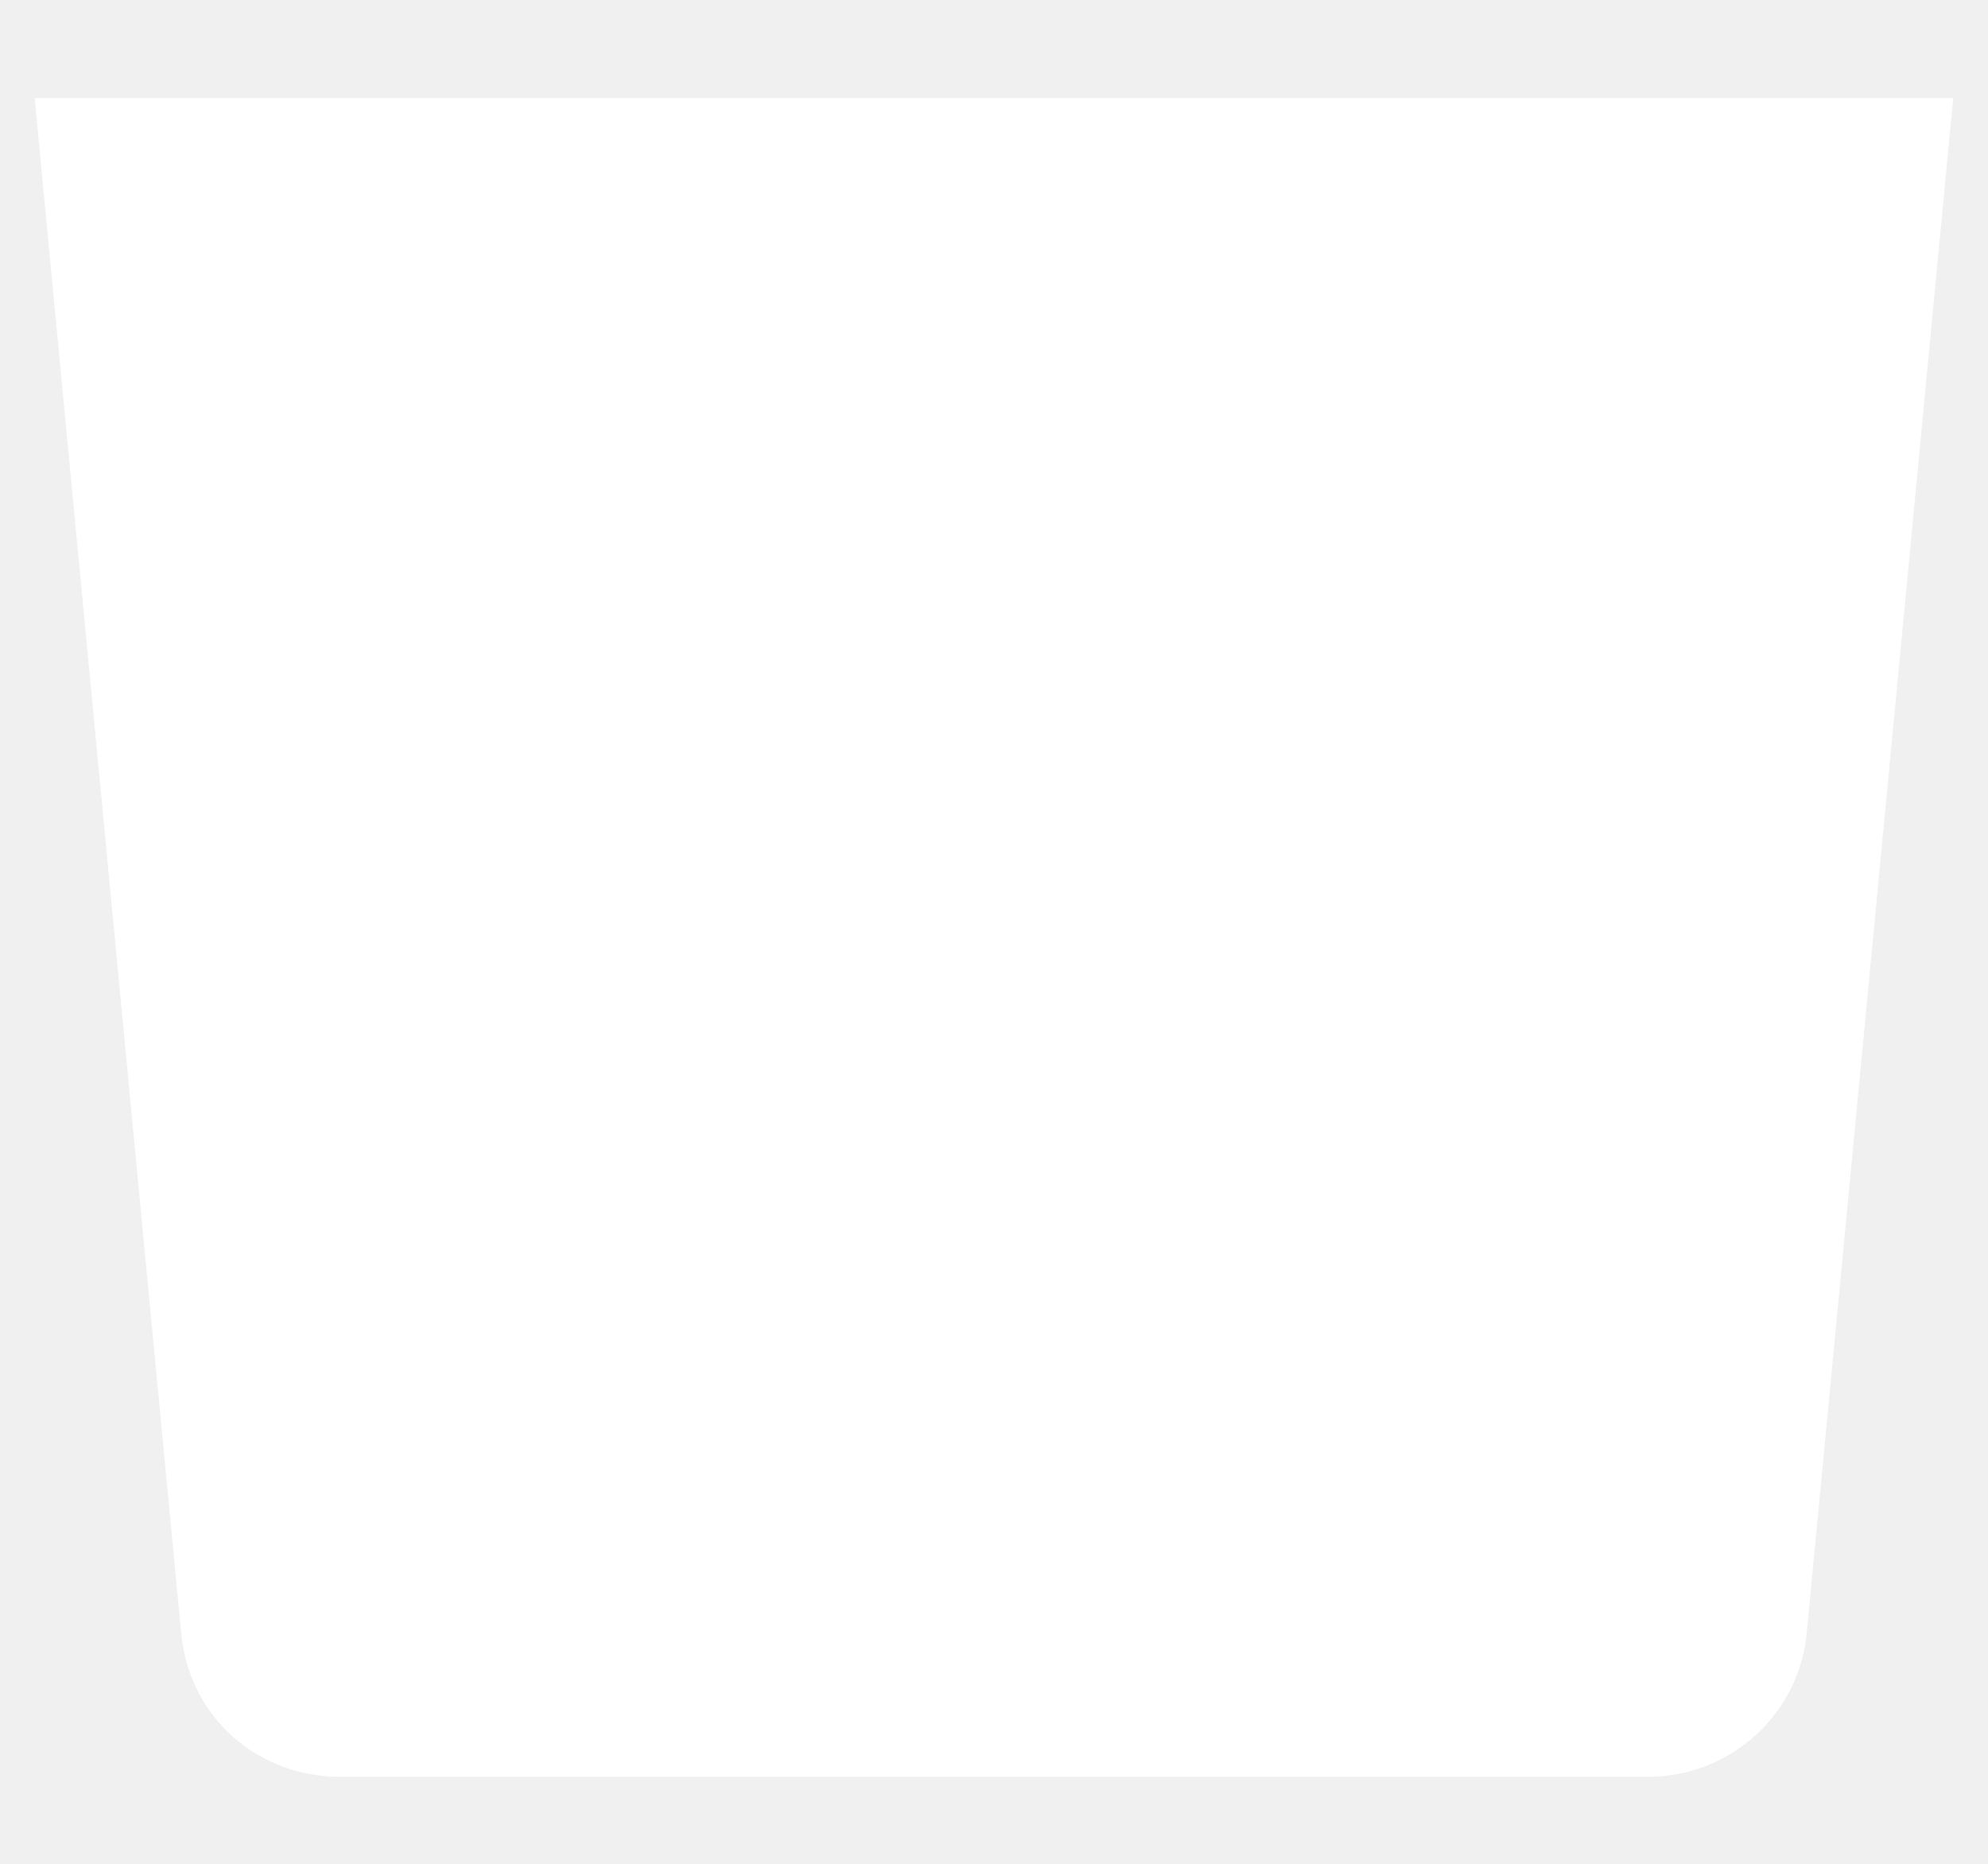
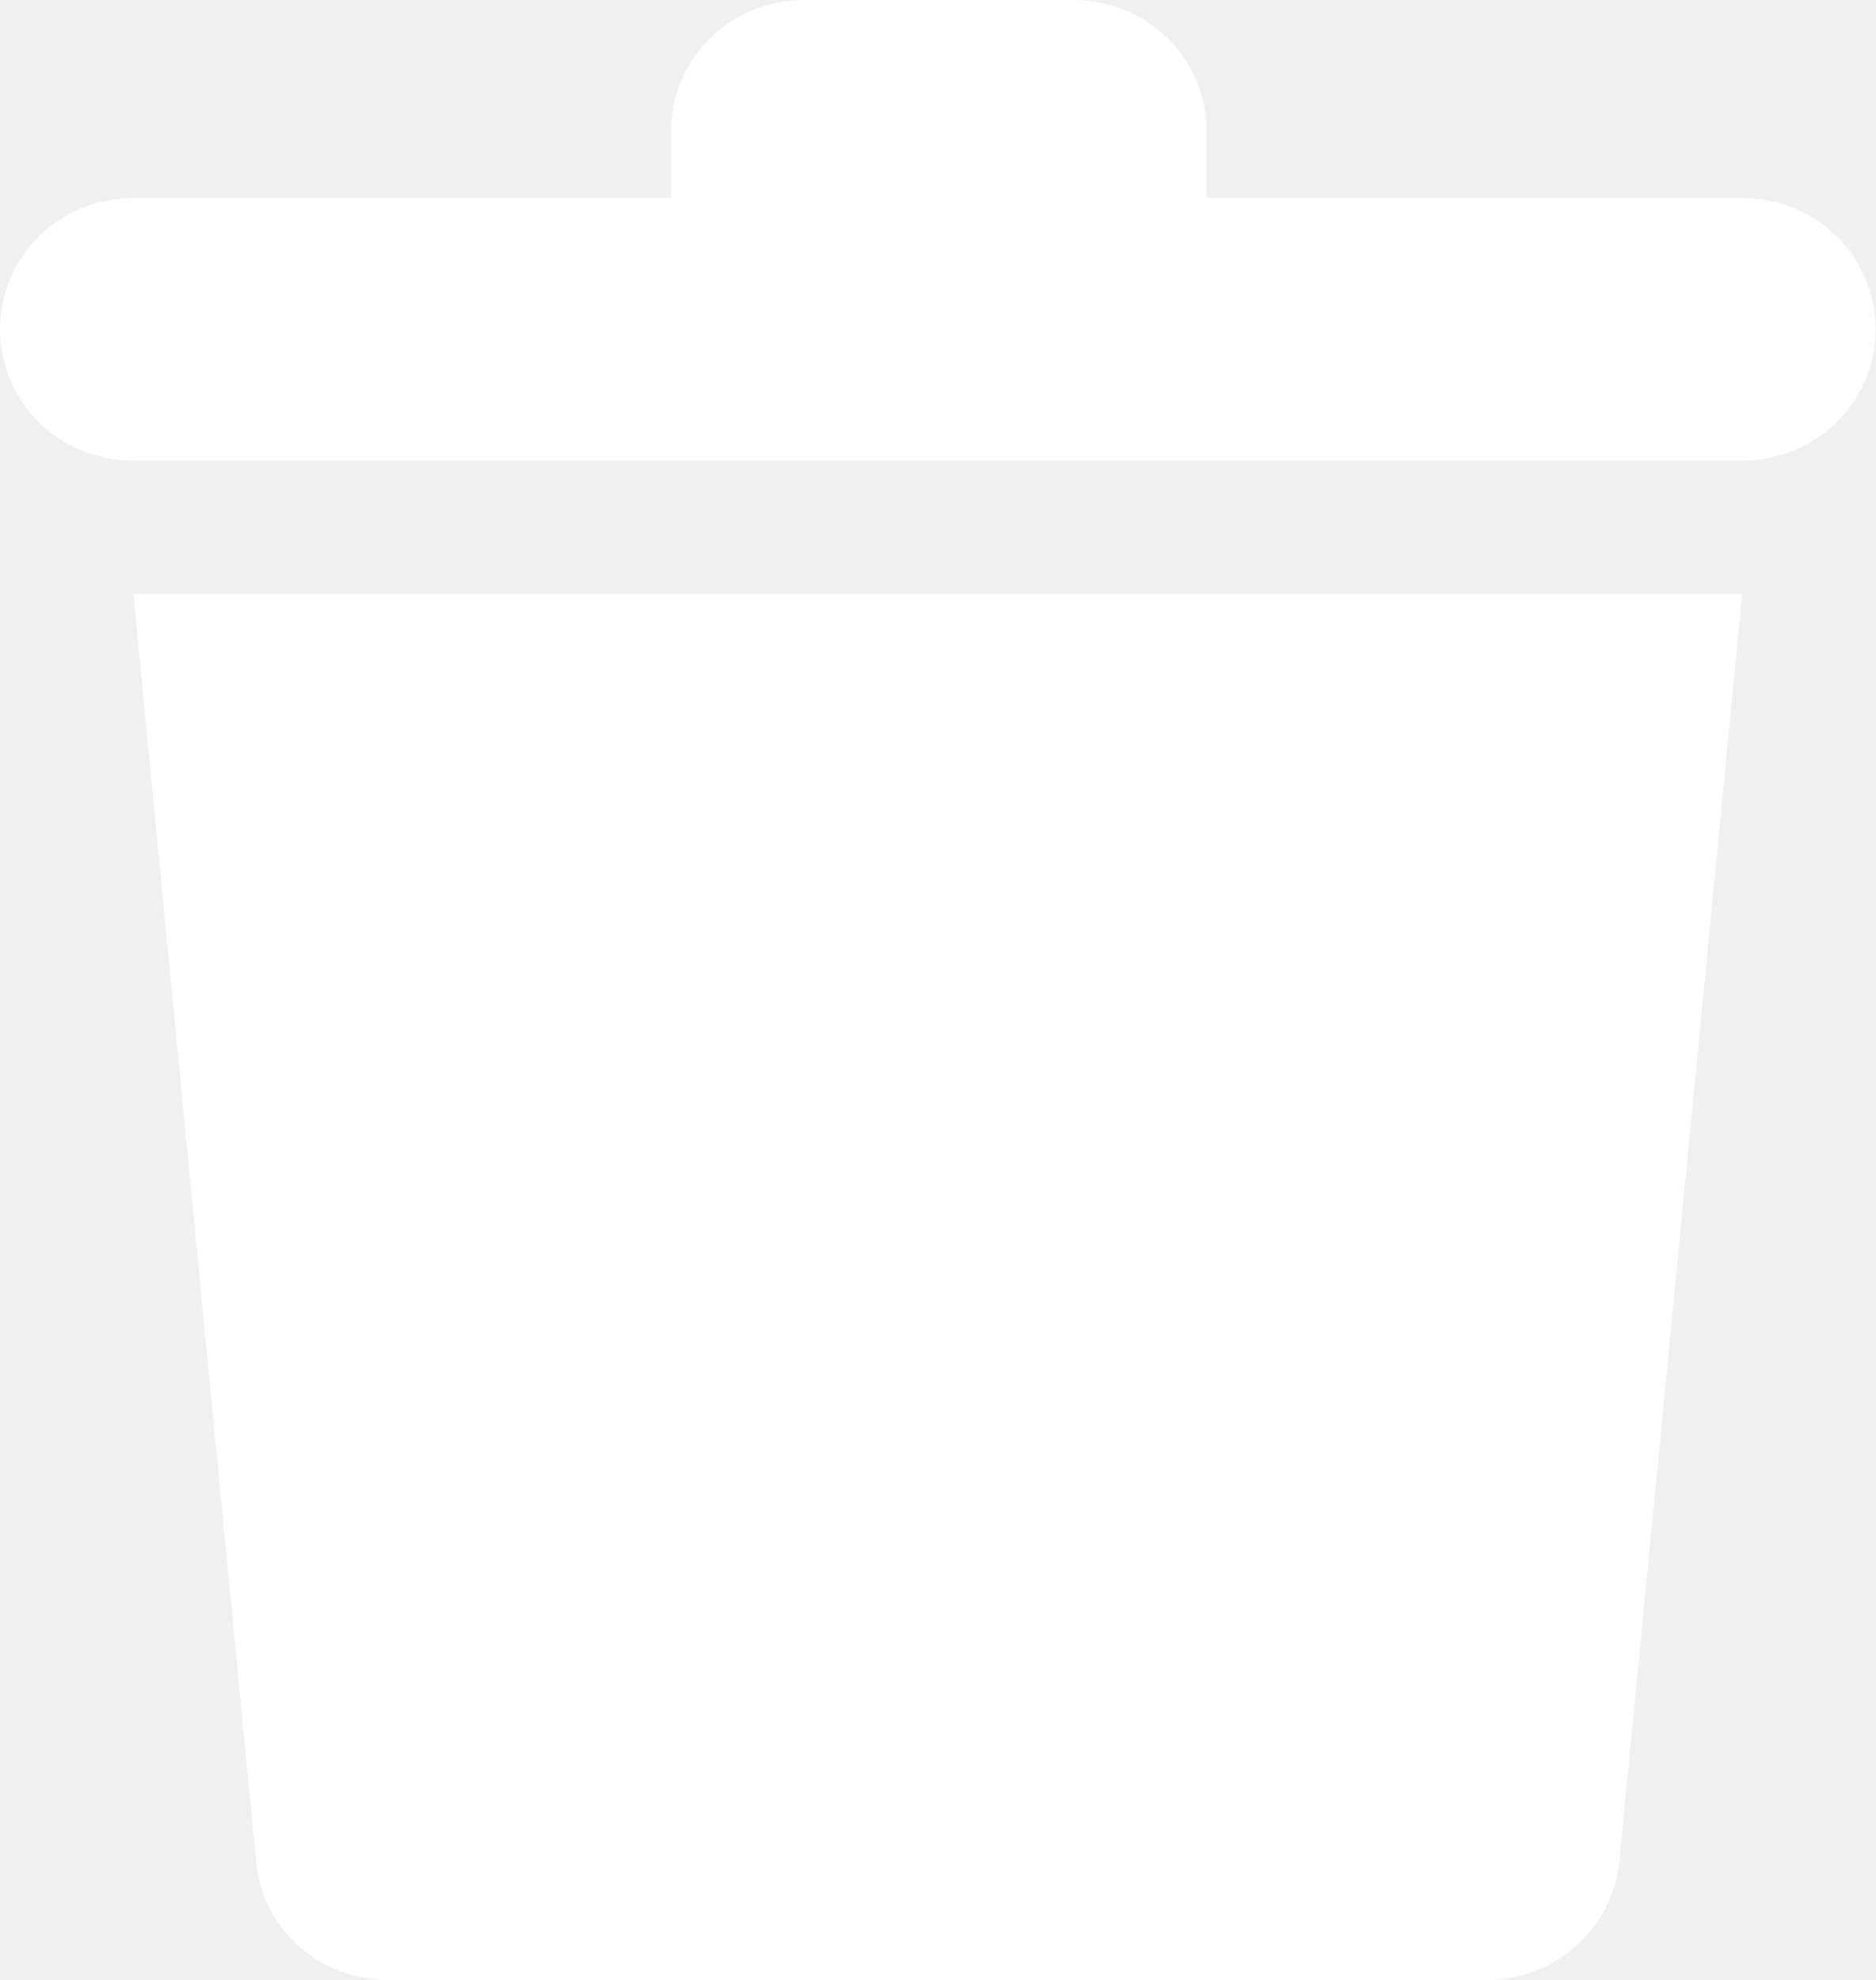
- <svg xmlns="http://www.w3.org/2000/svg" width="16" height="15" viewBox="0 0 16 15" fill="none">
-   <path d="M1.458 13.142C1.519 13.813 2.067 14.3 2.738 14.3H13.261C13.932 14.3 14.48 13.792 14.541 13.142L15.72 0.79H0.279L1.458 13.142Z" fill="white" />
+ <svg xmlns="http://www.w3.org/2000/svg" width="18" height="19" viewBox="0 0 18 19" fill="none">
+   <path d="M2.458 17.86C2.519 18.52 3.067 19 3.738 19H14.261C14.932 19 15.48 18.5 15.541 17.86L16.72 5.7H1.28L2.458 17.86Z" fill="white" />
+   <path d="M16.72 1.9H11.58V1.26C11.58 0.56 11.011 0 10.3 0H7.72C7.009 0 6.44 0.56 6.44 1.26V1.9H1.28C0.569 1.9 0 2.46 0 3.16C0 3.86 0.569 4.42 1.28 4.42H16.72C17.431 4.42 18 3.86 18 3.16C18 2.46 17.431 1.9 16.72 1.9Z" fill="white" />
</svg>
